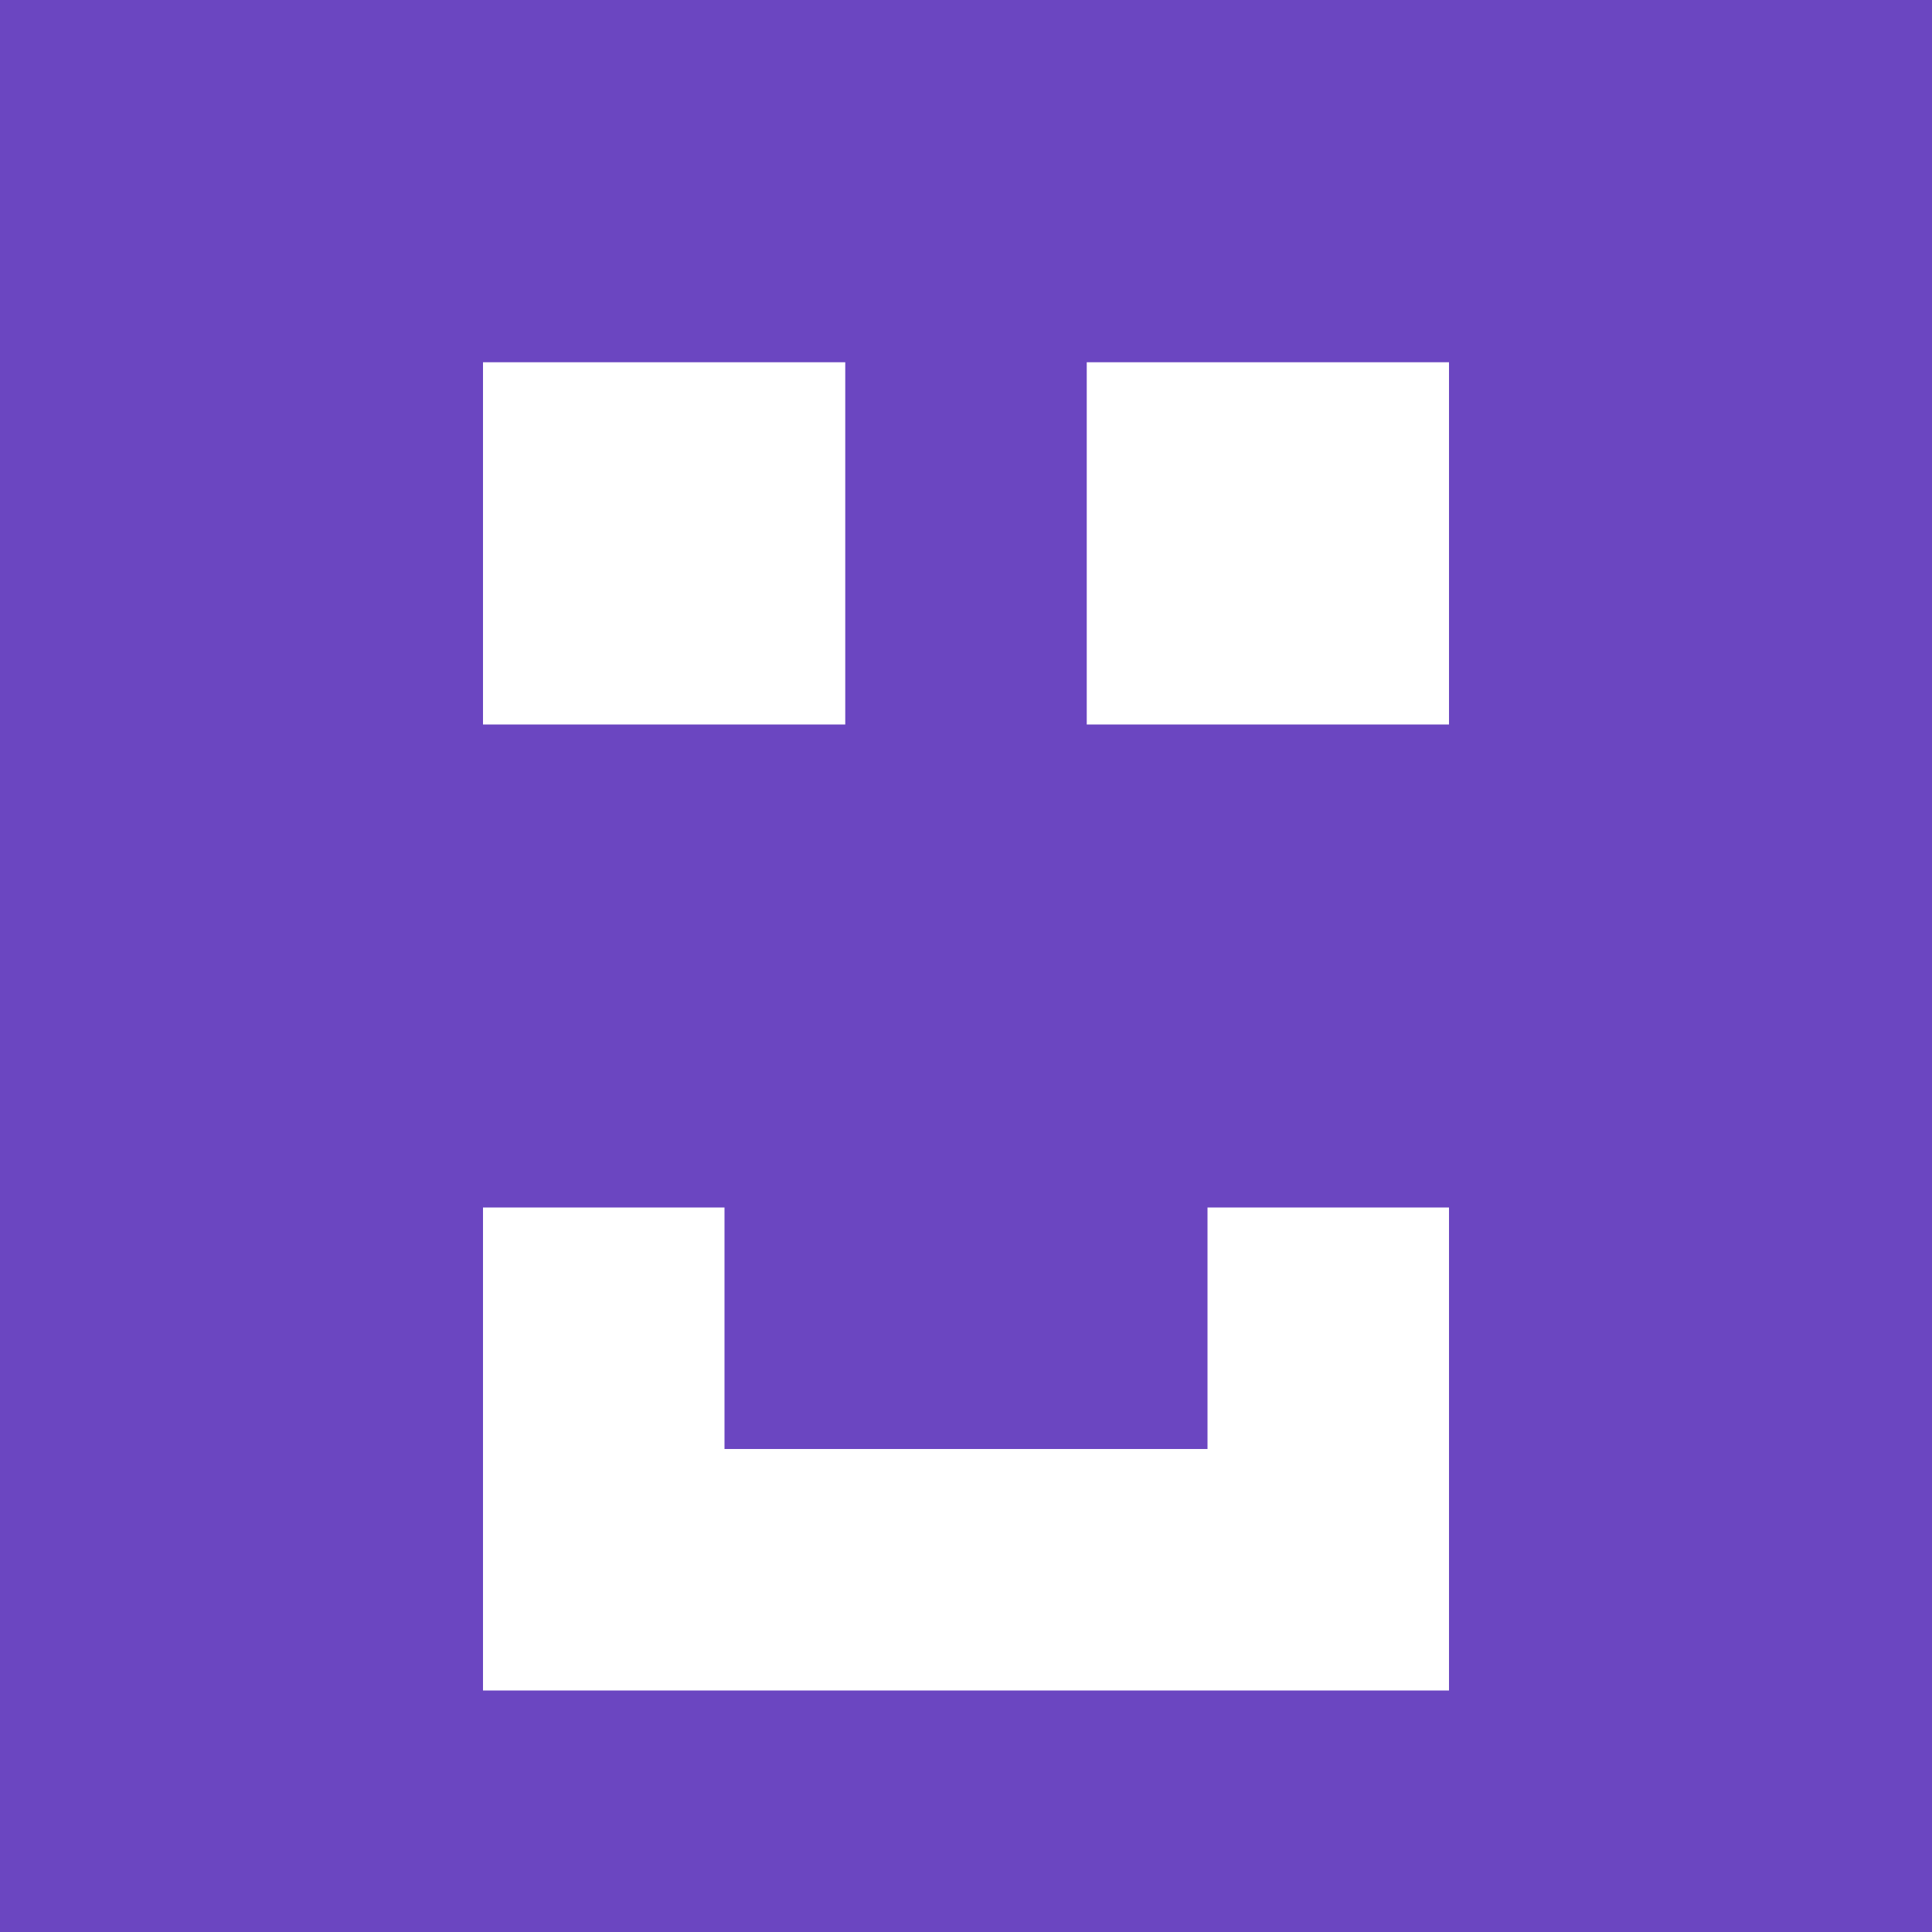
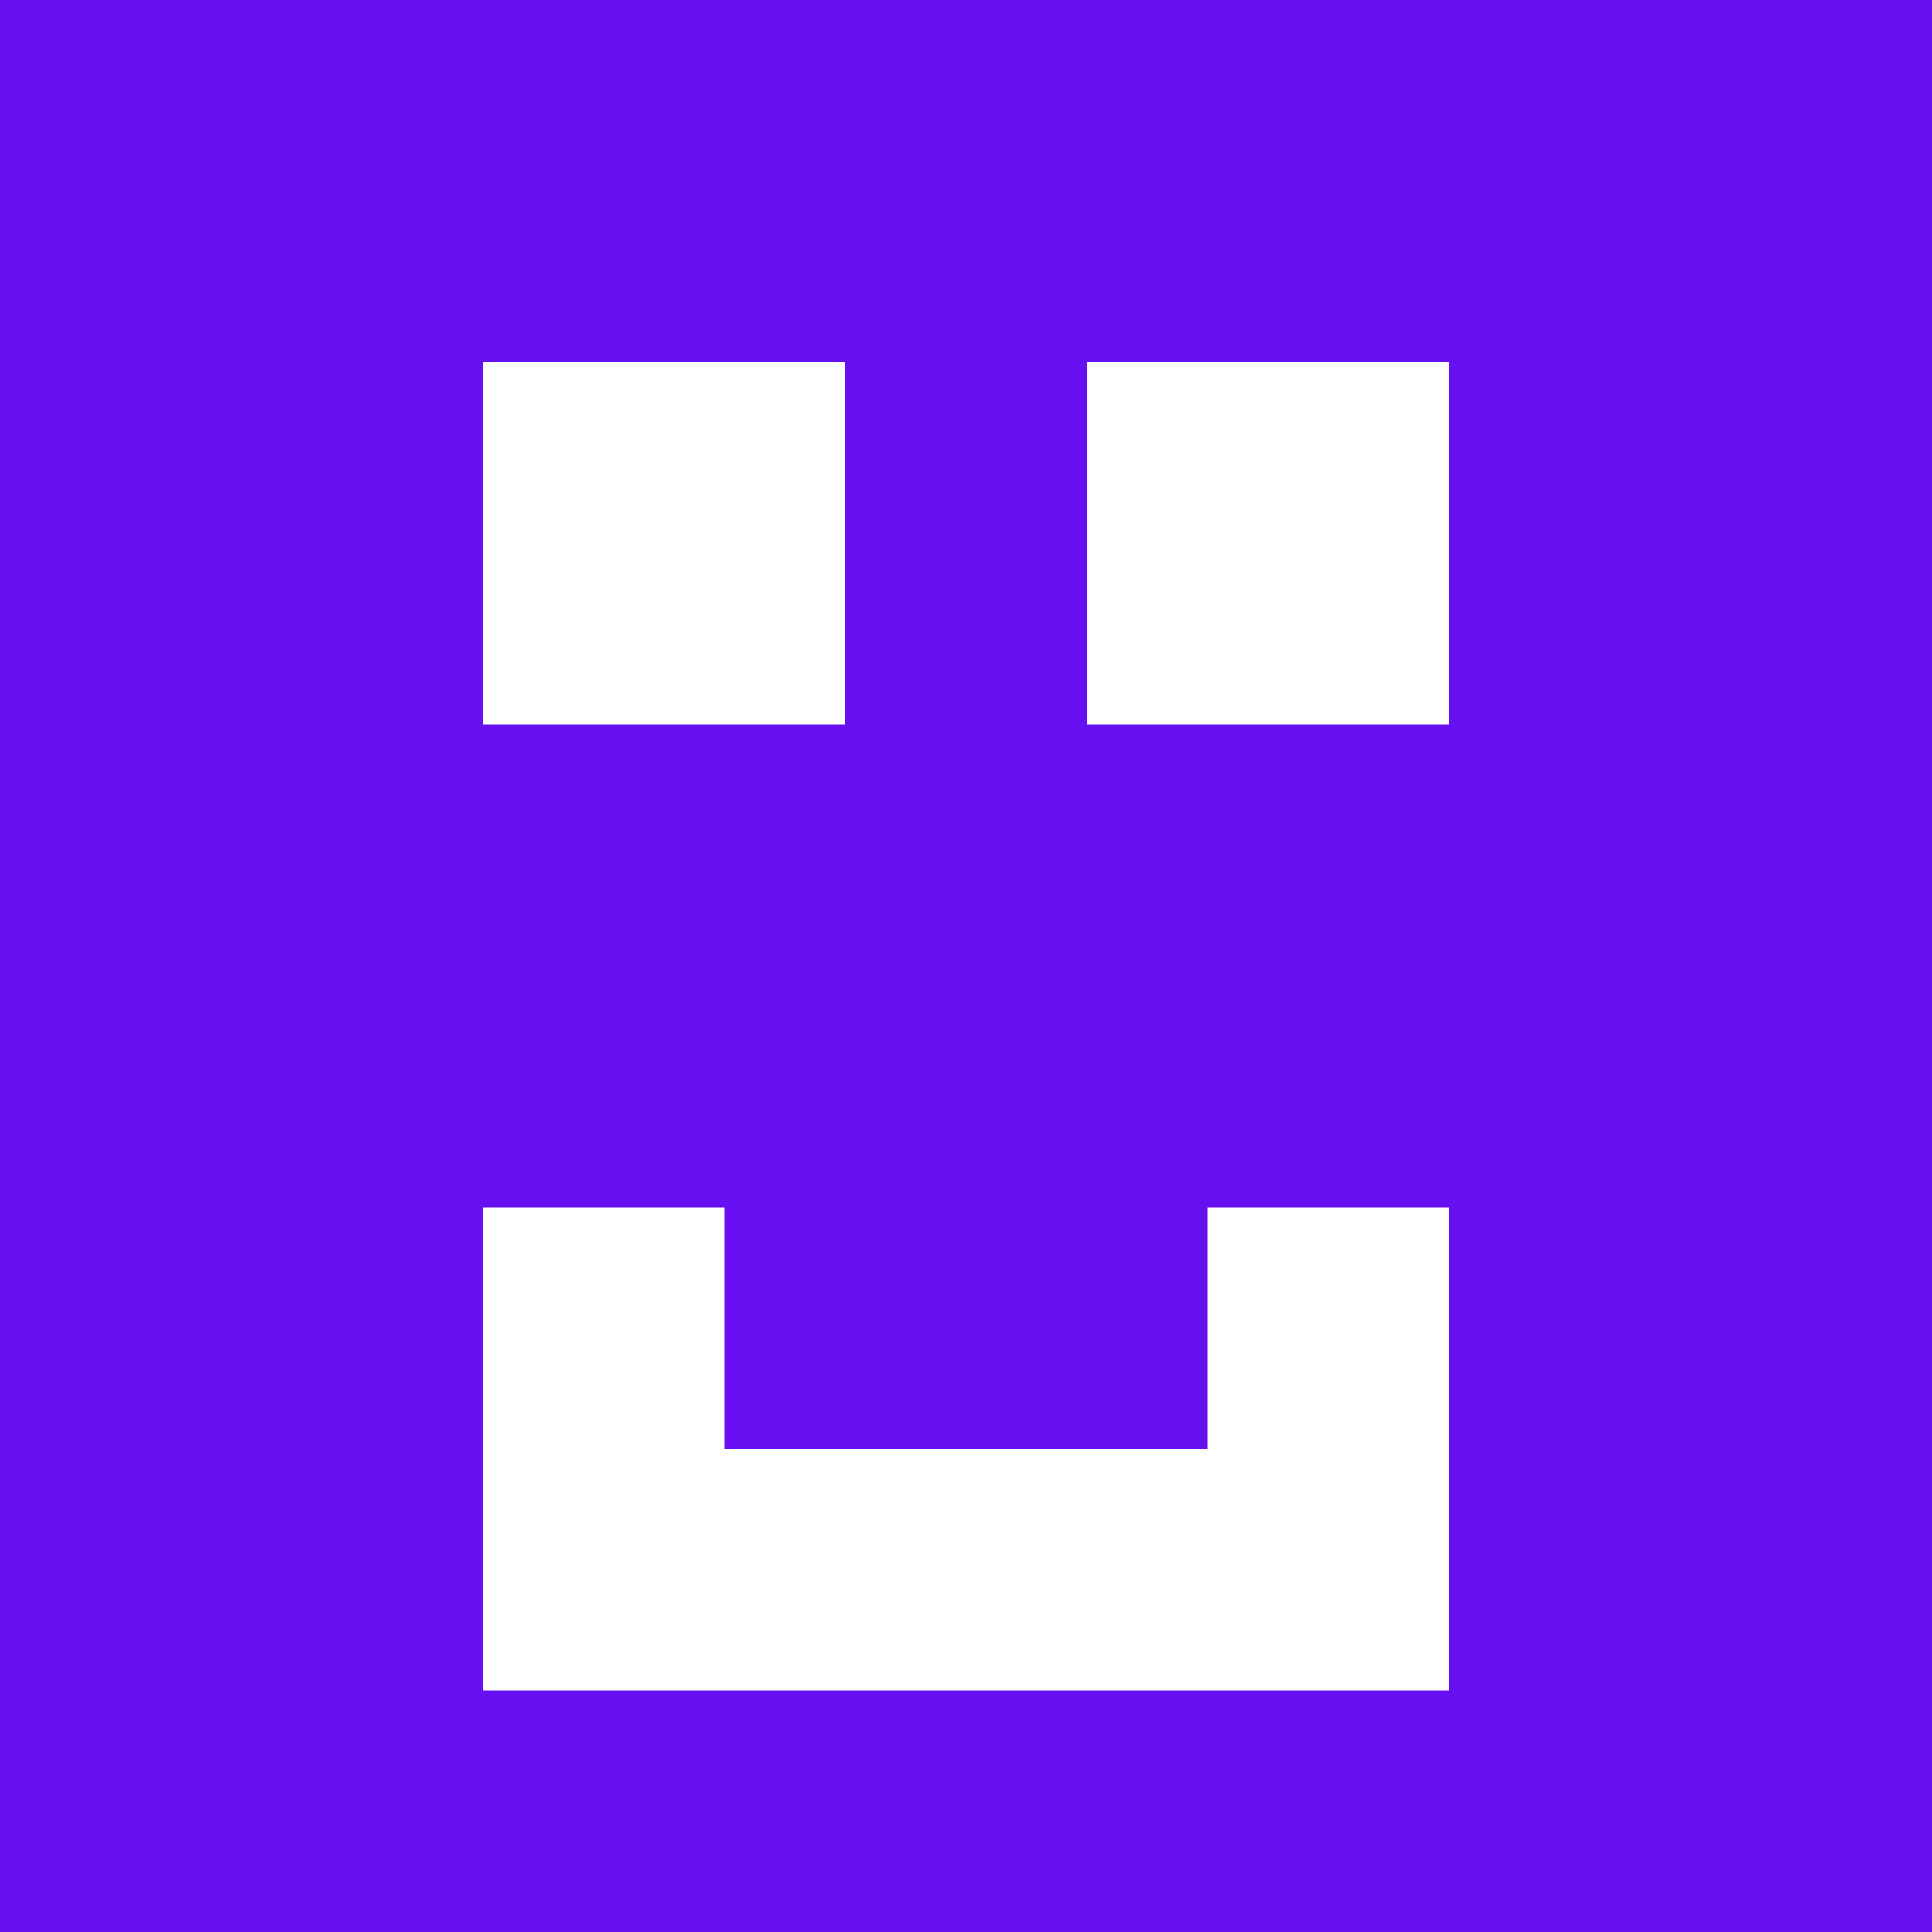
<svg xmlns="http://www.w3.org/2000/svg" width="100" height="100" viewBox="0 0 50 50" fill="none">
  <rect width="100%" height="100%" fill="white" />
-   <path d="M0 25V50H25H50V25V0H25H0V25ZM21.875 14.062V18.75H17.188H12.5V14.062V9.375H17.188H21.875V14.062ZM37.5 14.062V18.75H32.812H28.125V14.062V9.375H32.812H37.5V14.062ZM18.75 34.375V37.5H25H31.25V34.375V31.25H34.375H37.5V37.5V43.75H25H12.5V37.5V31.25H15.625H18.75V34.375Z" fill="#6B46C1" />
+   <path d="M0 25V50H25H50V25V0H25H0V25ZM21.875 14.062V18.75H17.188H12.5V14.062V9.375H17.188H21.875V14.062ZM37.5 14.062V18.75H32.812H28.125V14.062V9.375H32.812H37.5V14.062ZM18.75 34.375V37.5H25H31.25V34.375V31.25H34.375H37.5V37.5V43.75H25H12.5V37.5V31.25H15.625H18.75V34.375Z" fill="#6610F2" />
</svg>
